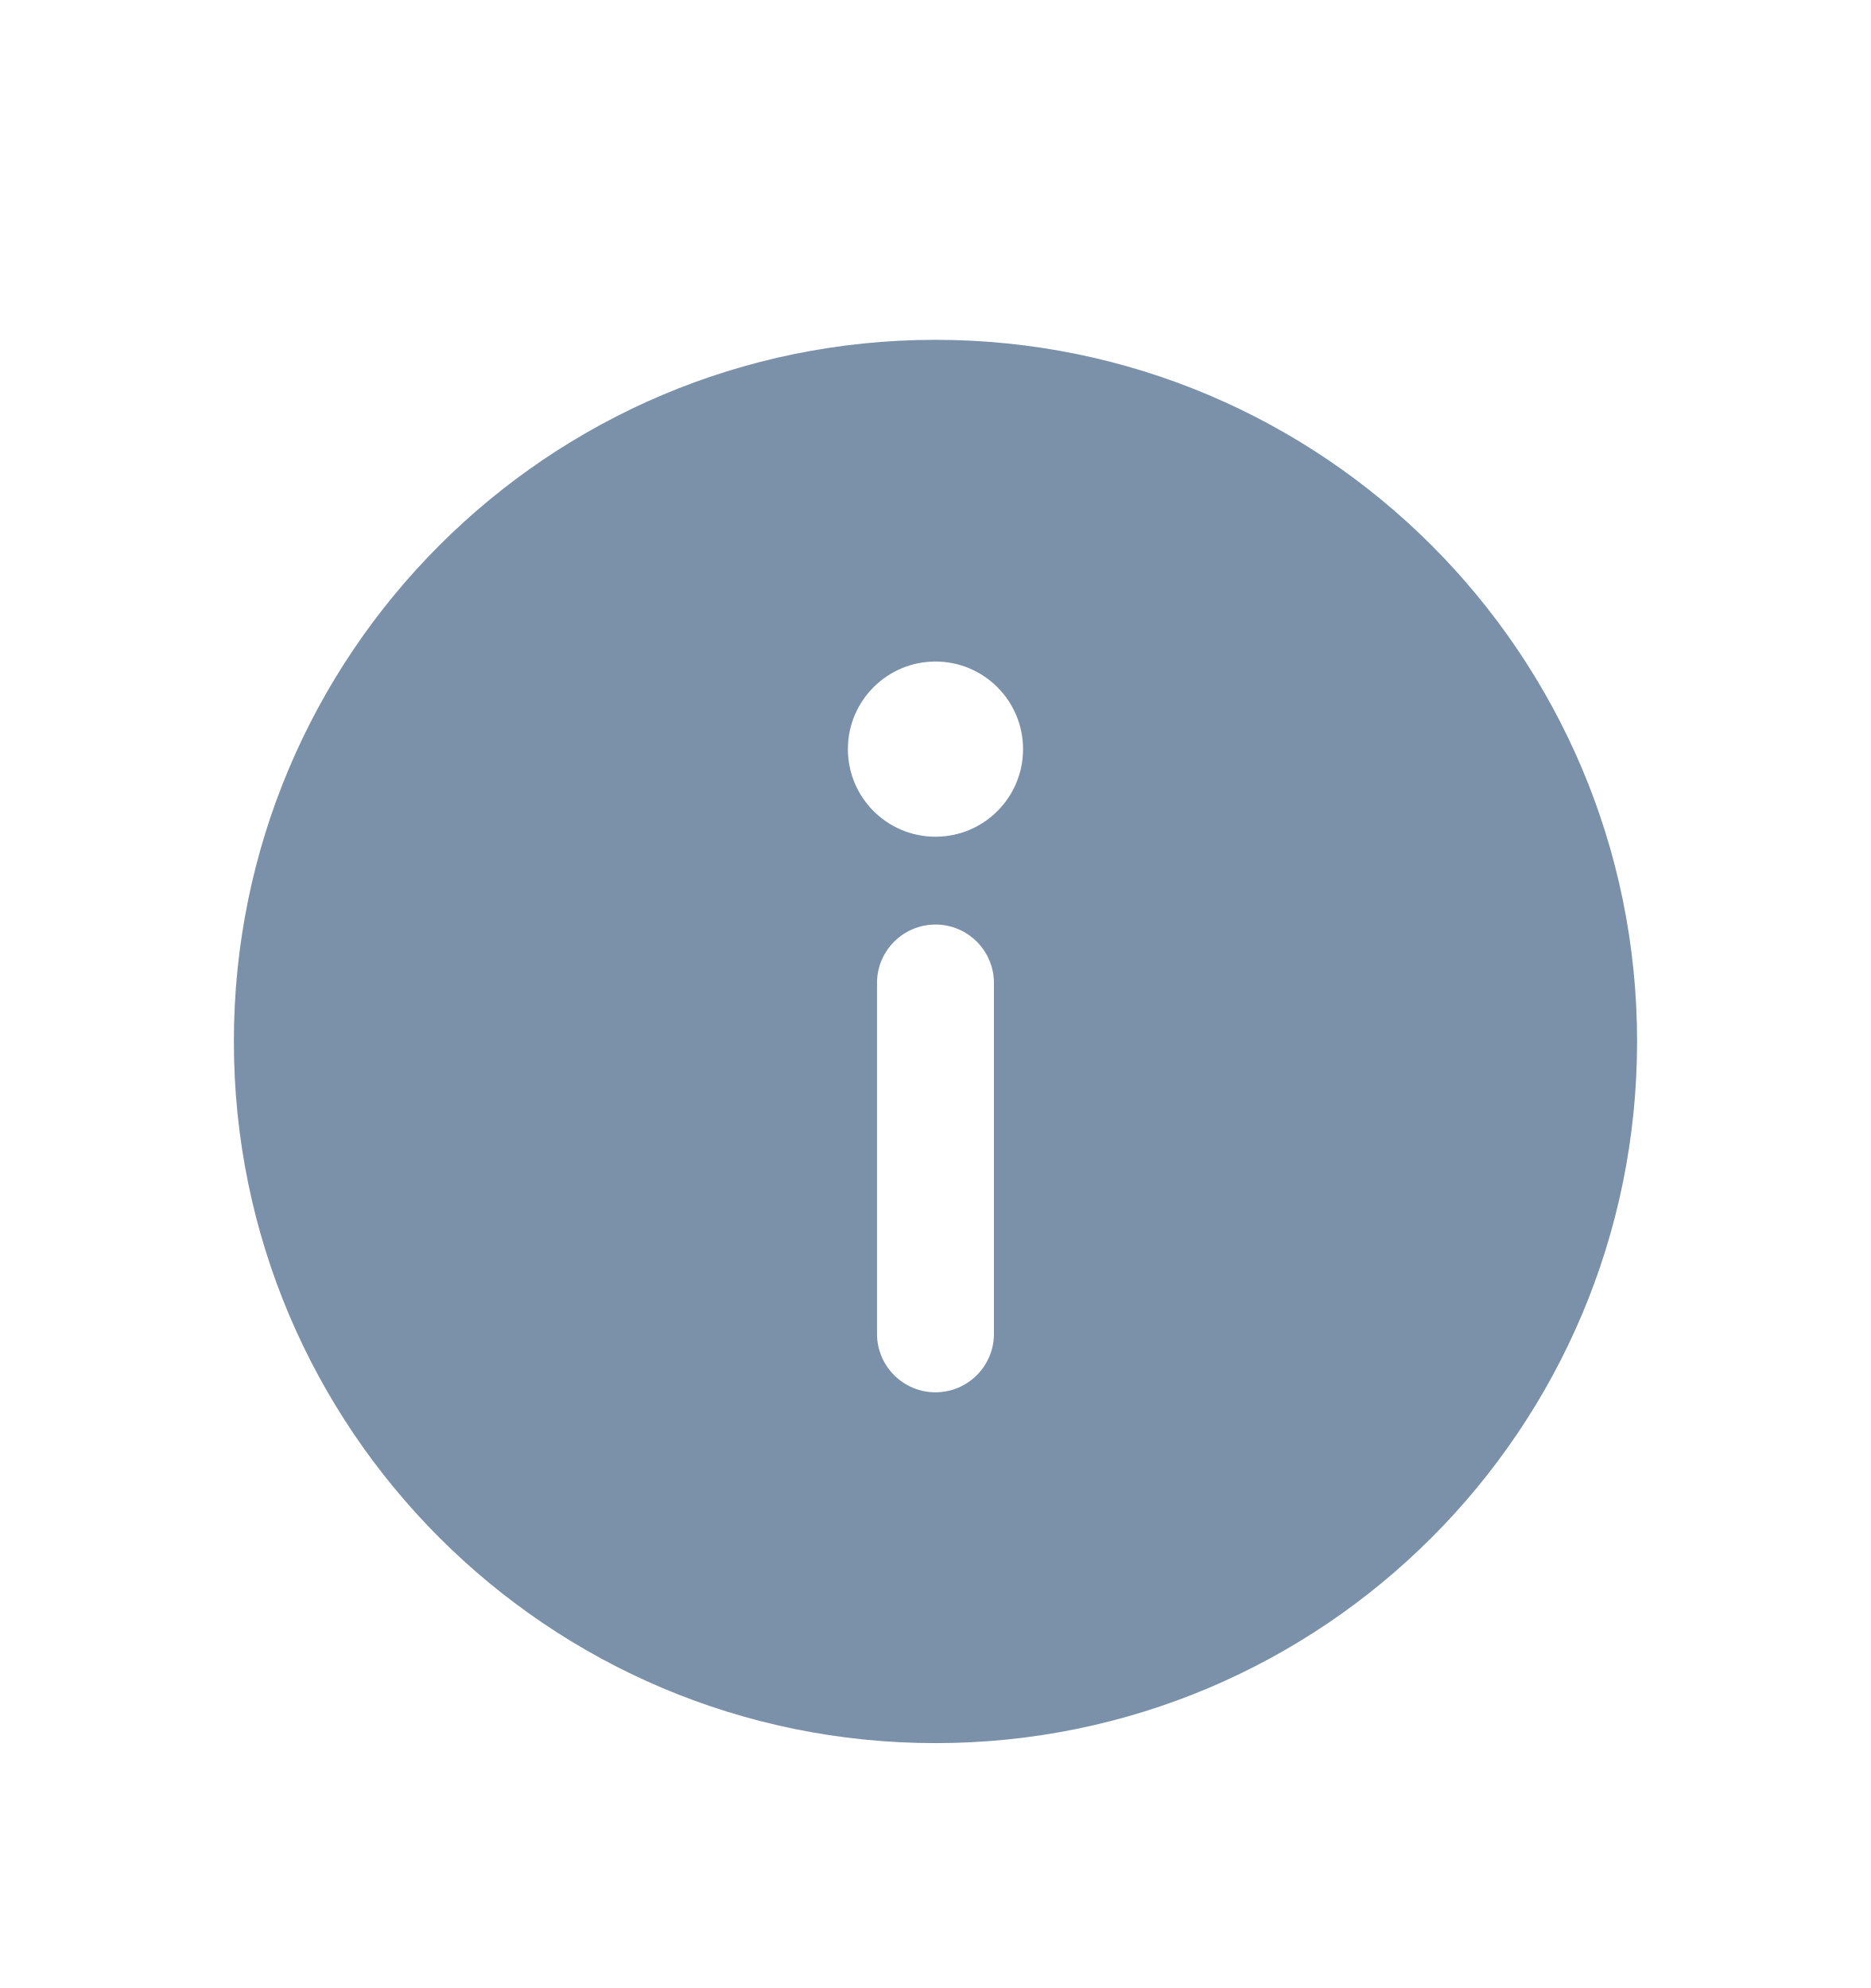
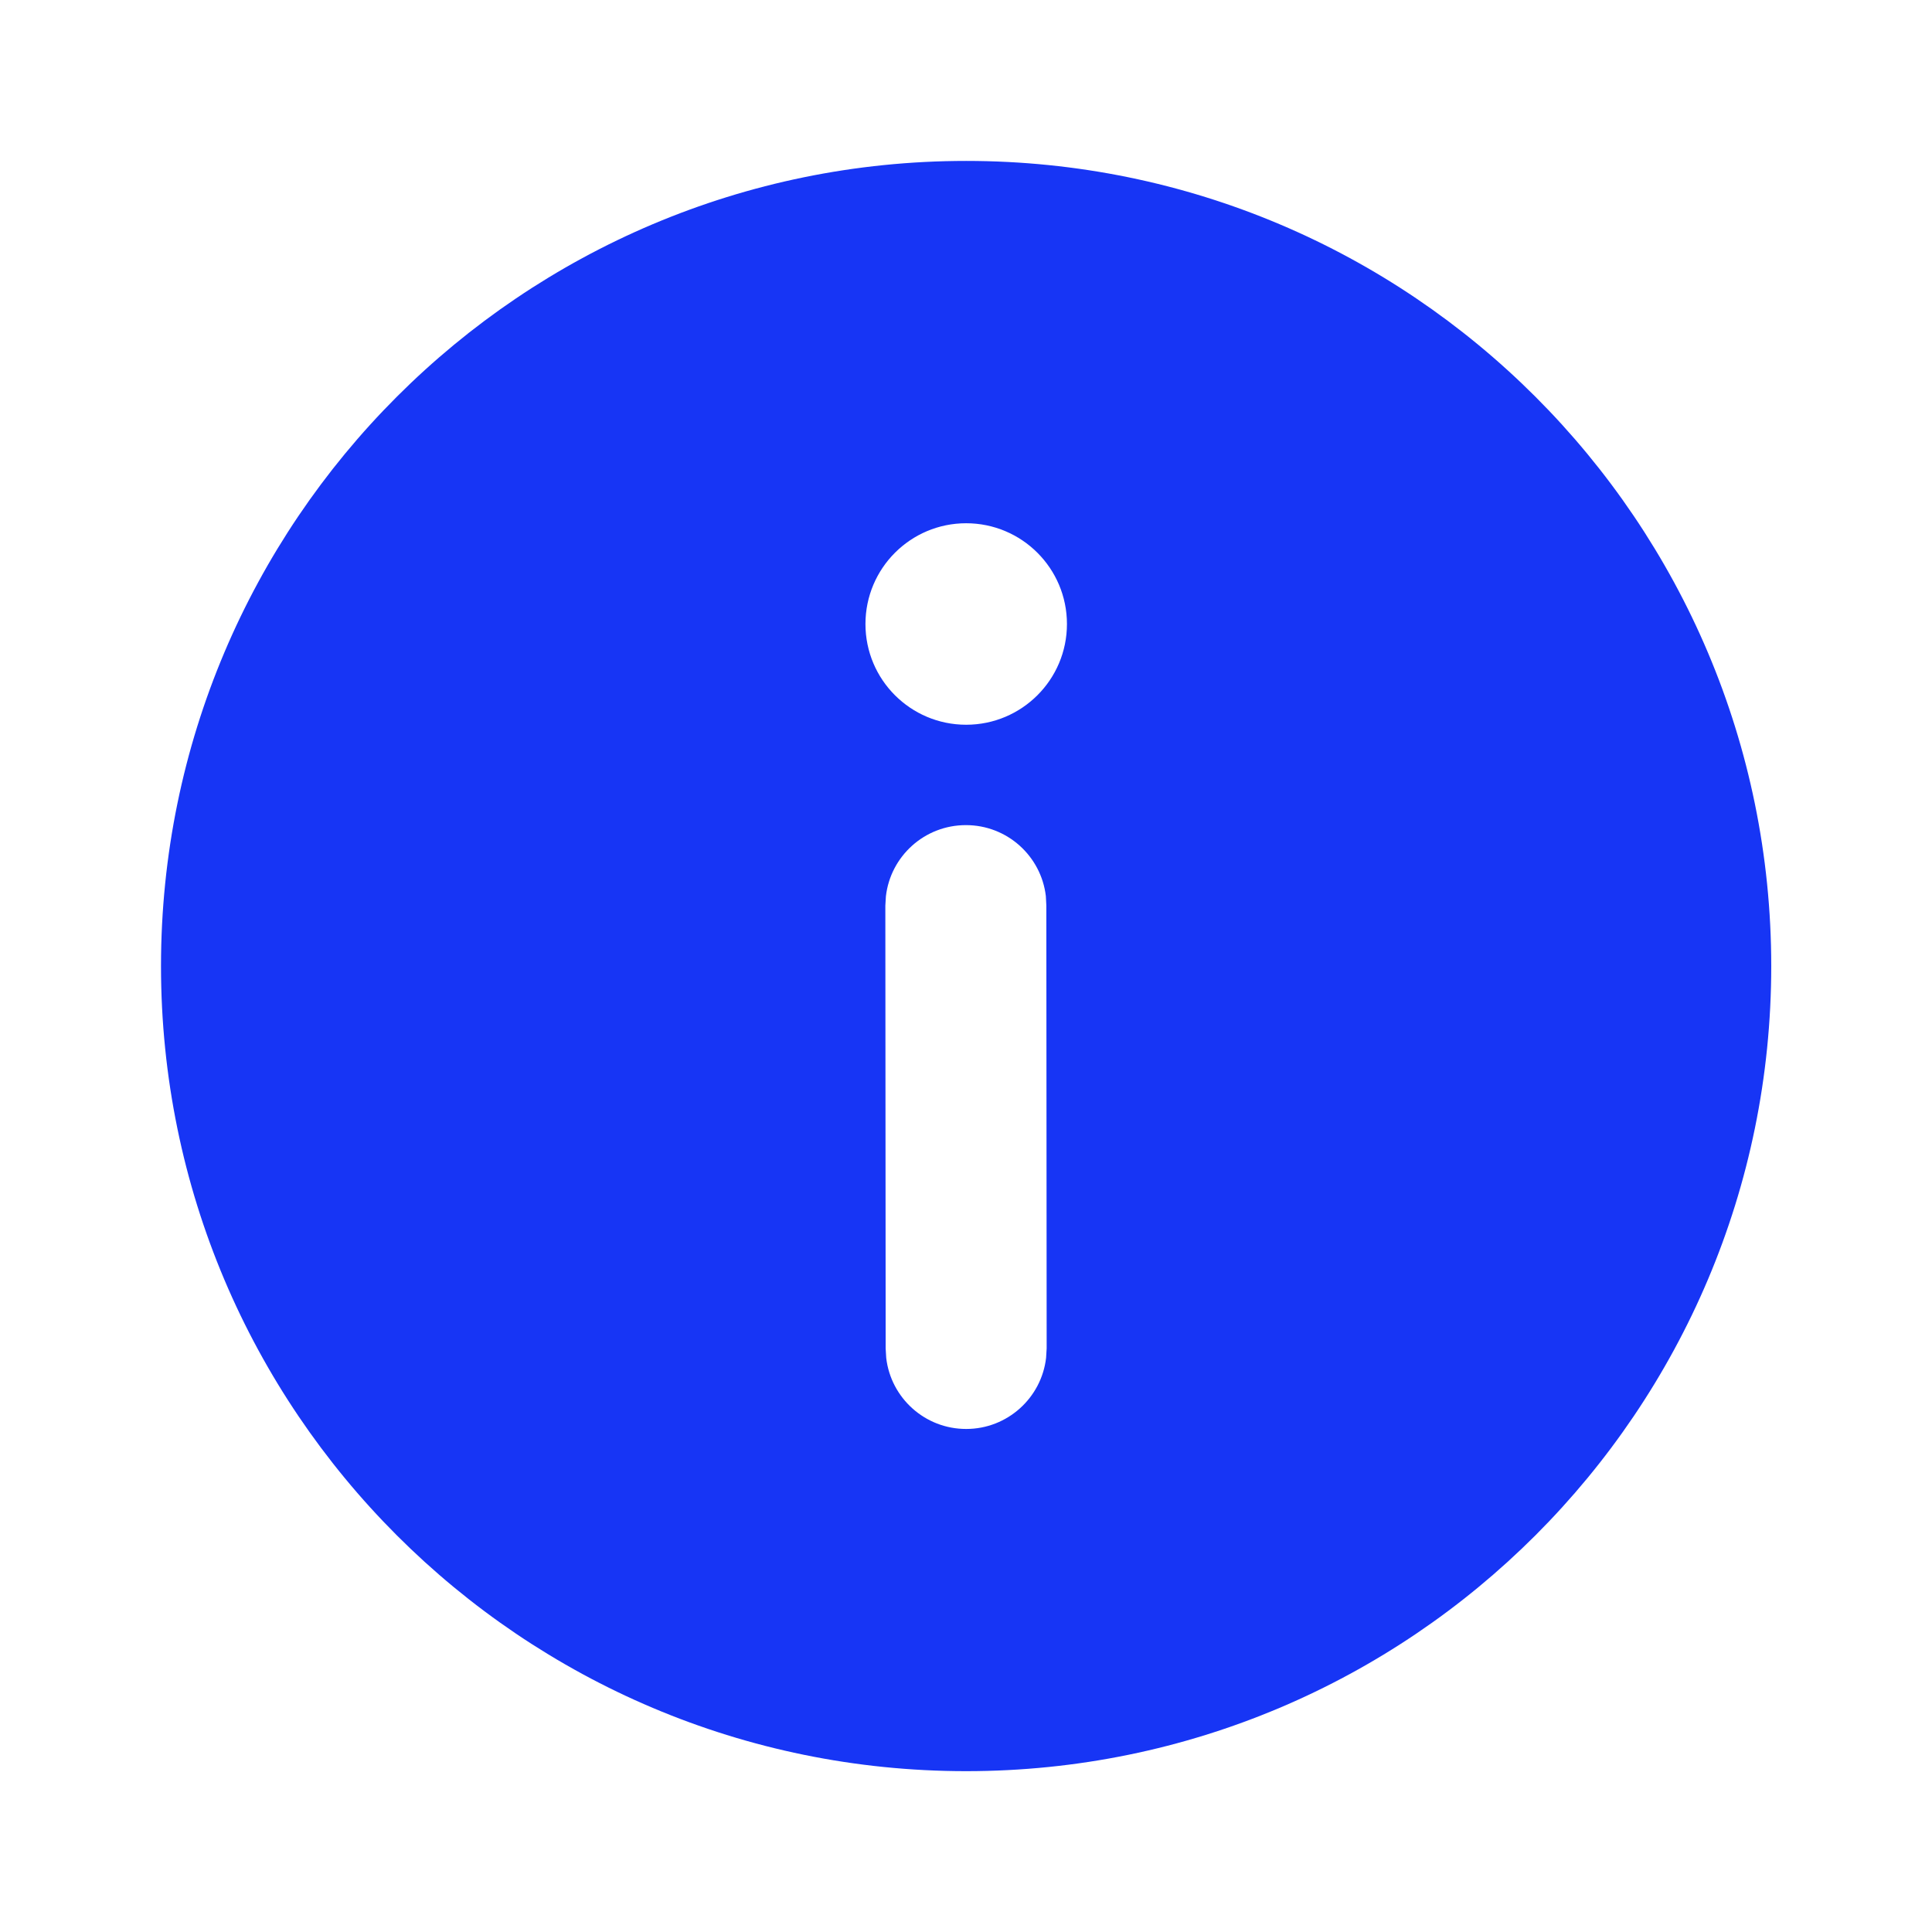
- <svg xmlns="http://www.w3.org/2000/svg" width="16" height="17" viewBox="0 0 16 17" fill="none">
-   <path d="M8 2.906C4.686 2.906 2 5.593 2 8.906C2 12.22 4.686 14.906 8 14.906C11.314 14.906 14 12.22 14 8.906C14 5.593 11.314 2.906 8 2.906ZM8.749 6.406C8.749 6.82 8.414 7.155 8 7.155C7.586 7.155 7.251 6.82 7.251 6.406C7.251 5.993 7.586 5.657 8 5.657C8.414 5.657 8.749 5.993 8.749 6.406ZM8 7.906C8.276 7.906 8.5 8.13 8.5 8.406V11.406C8.5 11.682 8.276 11.906 8 11.906C7.724 11.906 7.5 11.682 7.5 11.406V8.406C7.5 8.13 7.724 7.906 8 7.906Z" fill="#7A91A9" />
+ <svg xmlns="http://www.w3.org/2000/svg" width="24" height="24" viewBox="0 0 24 24" fill="none">
+   <path d="M12.002 1.999C17.525 1.999 22.003 6.477 22.003 12.001C22.003 17.524 17.525 22.002 12.002 22.002C6.478 22.002 2 17.524 2 12.001C2 6.477 6.478 1.999 12.002 1.999ZM11.998 10.25C11.485 10.25 11.062 10.636 11.005 11.134L10.998 11.25L11.002 16.752L11.009 16.869C11.067 17.366 11.49 17.752 12.003 17.751C12.515 17.751 12.938 17.364 12.995 16.867L13.002 16.75L12.998 11.249L12.992 11.132C12.934 10.635 12.511 10.249 11.998 10.25ZM12.002 6.5C11.311 6.5 10.751 7.06 10.751 7.752C10.751 8.443 11.311 9.003 12.002 9.003C12.693 9.003 13.254 8.443 13.254 7.752C13.254 7.06 12.693 6.5 12.002 6.5Z" fill="#1735F5" />
</svg>
